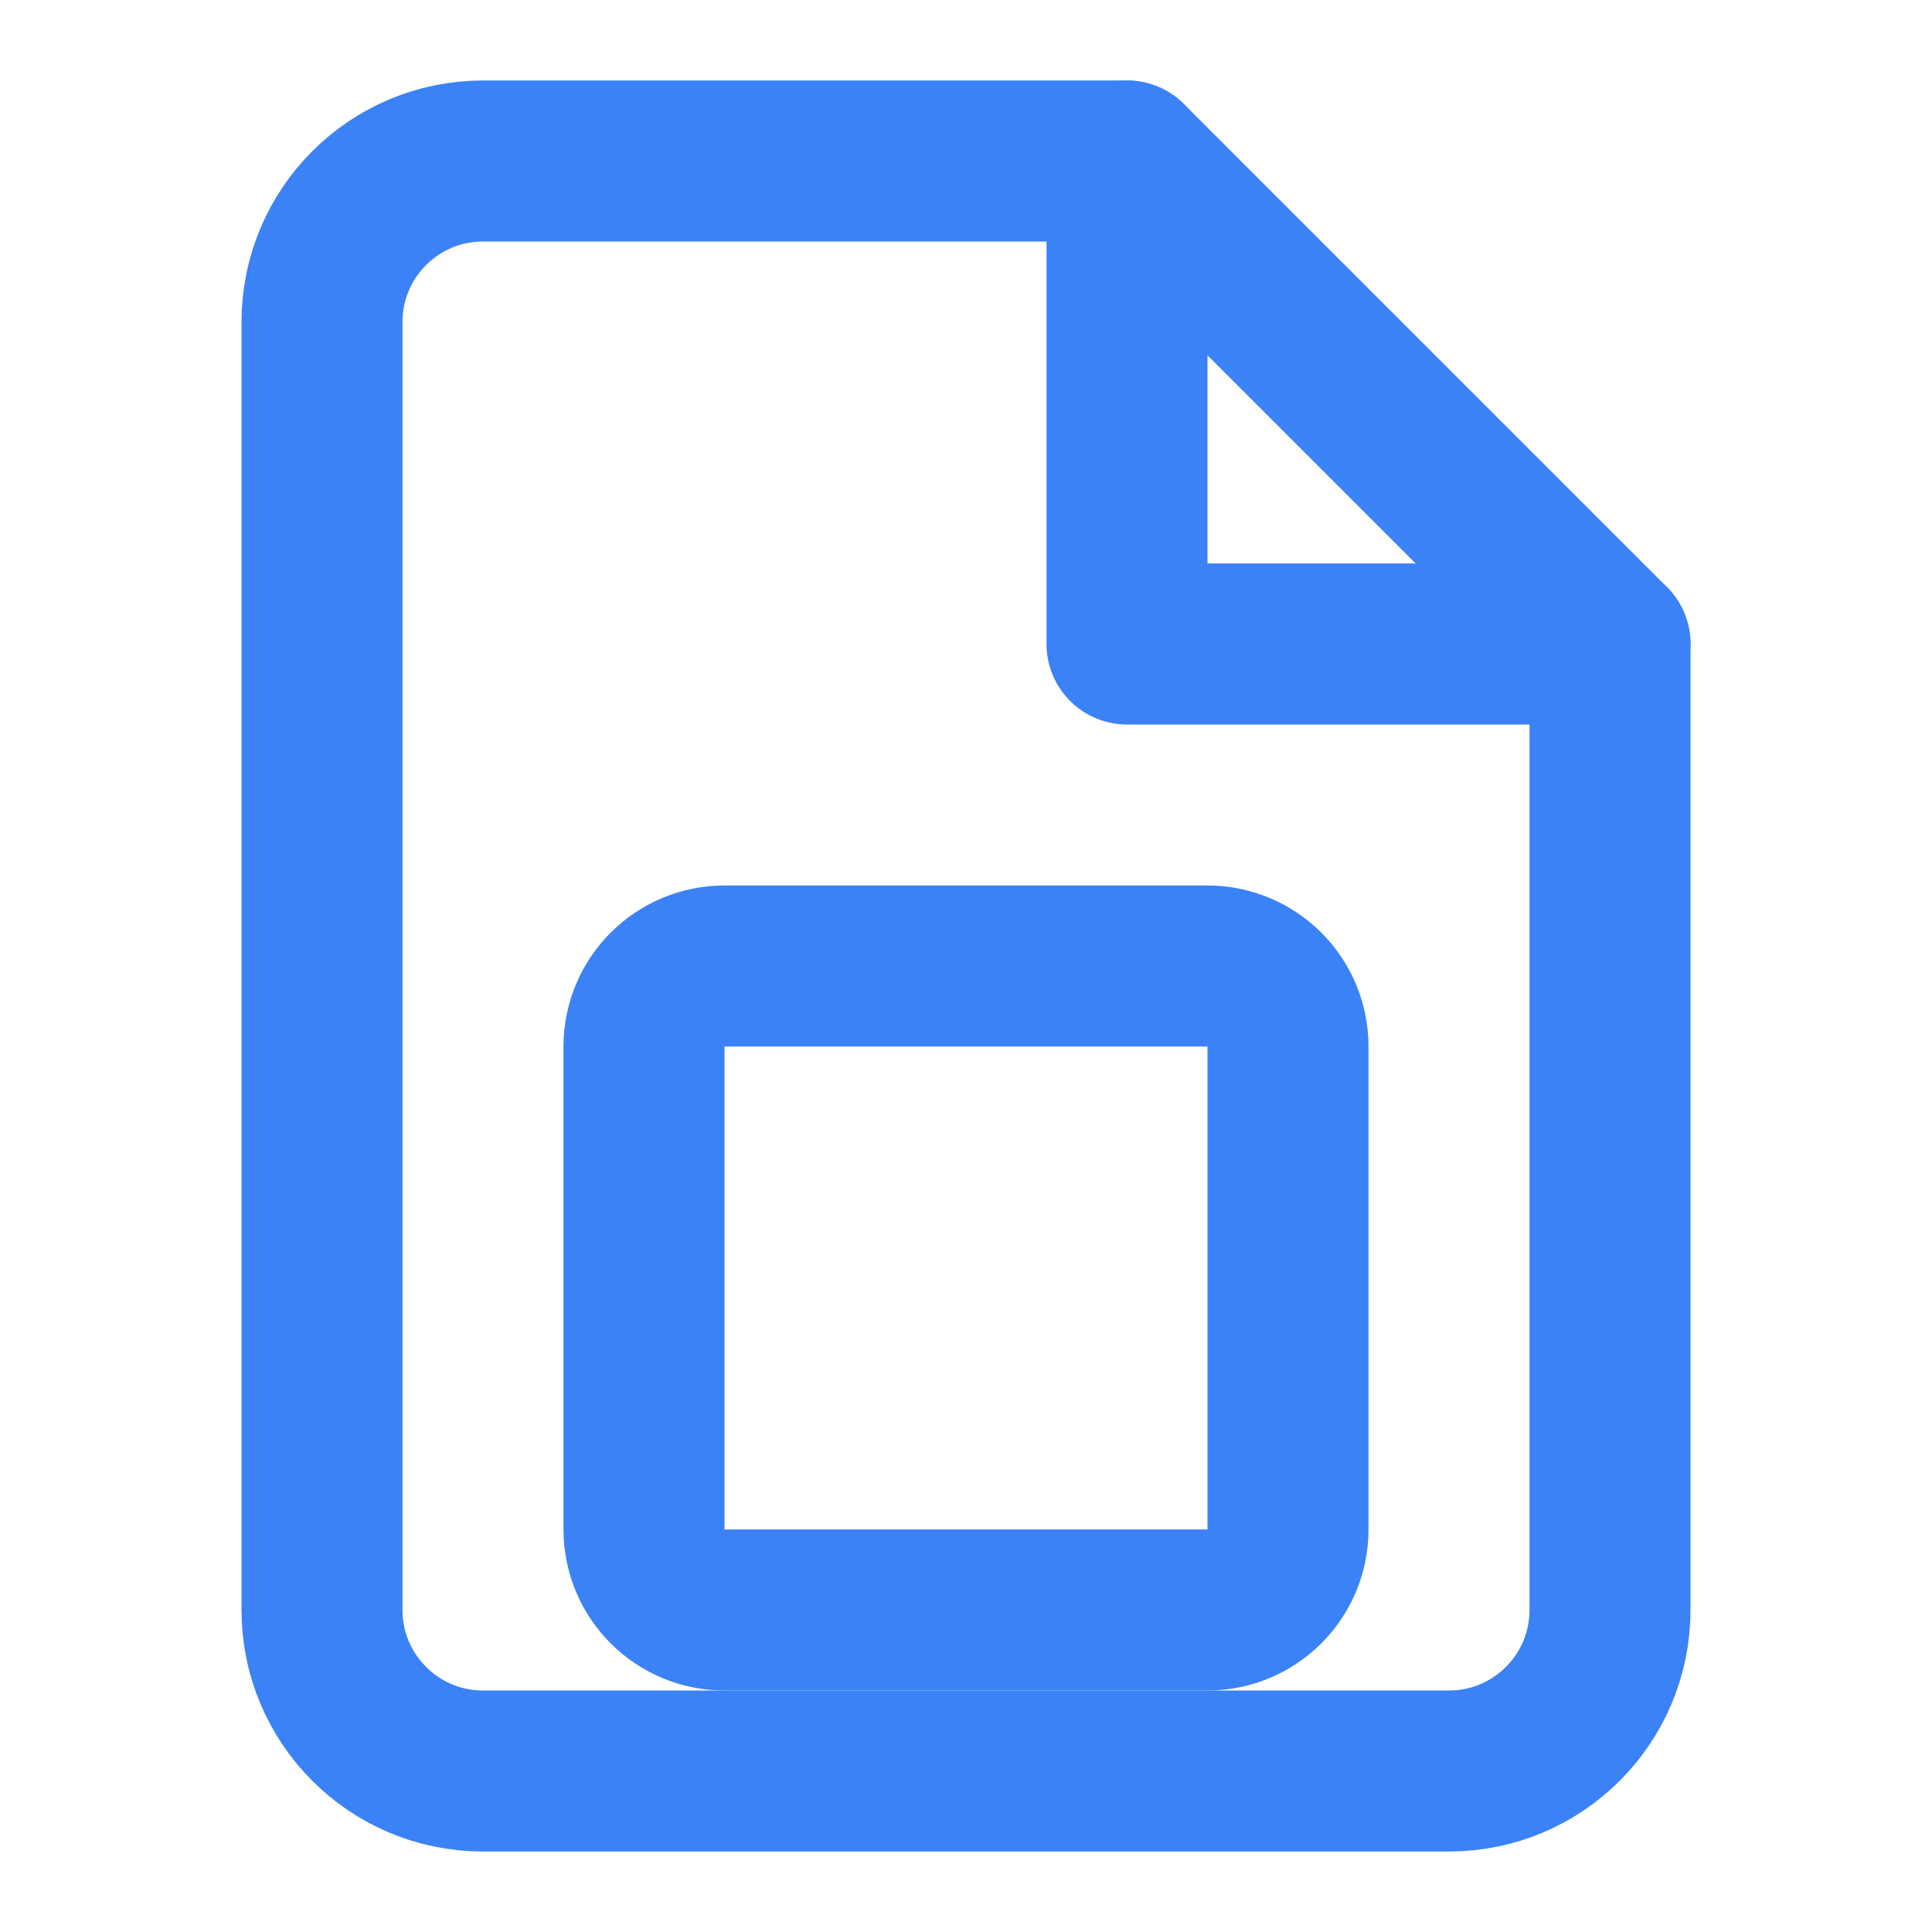
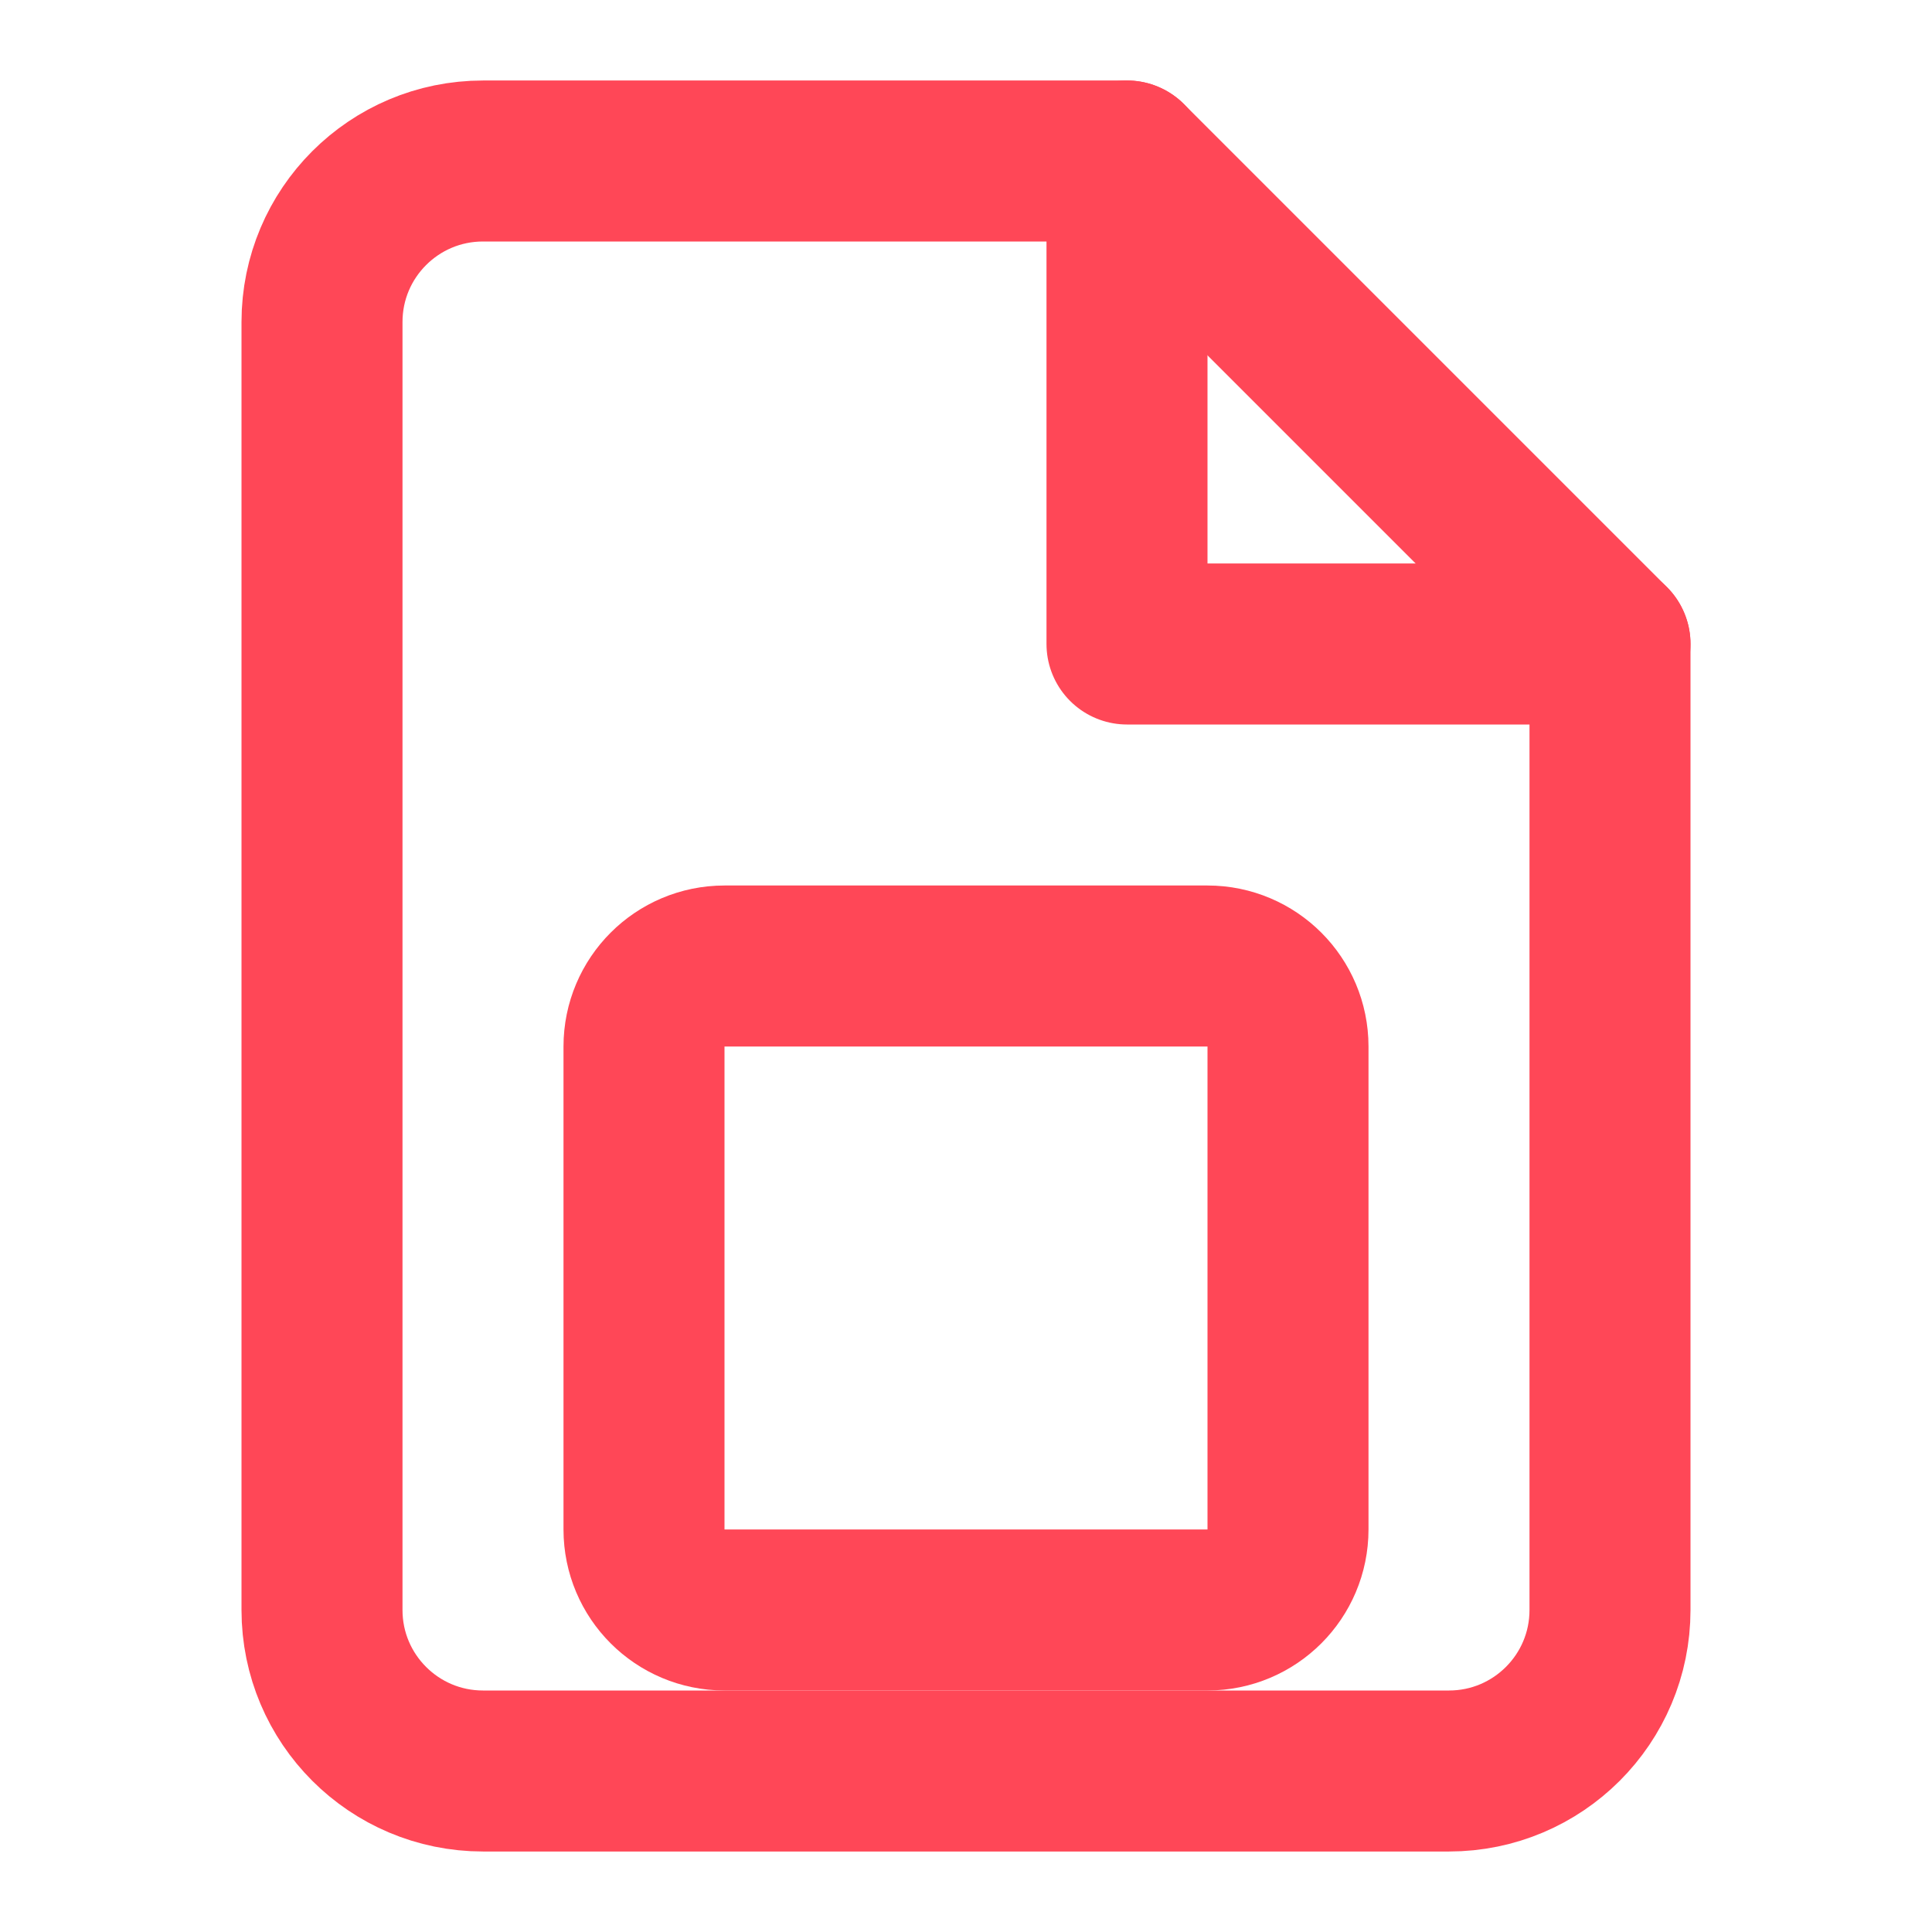
- <svg xmlns="http://www.w3.org/2000/svg" width="24" height="24" viewBox="0 0 24 24" fill="none" stroke="#3b82f6" stroke-width="2" stroke-linecap="round" stroke-linejoin="round">
+ <svg xmlns="http://www.w3.org/2000/svg" width="24" height="24" viewBox="0 0 24 24" fill="none" stroke="#ff4757" stroke-width="2" stroke-linecap="round" stroke-linejoin="round">
  <path d="M14 2H6a2 2 0 0 0-2 2v16a2 2 0 0 0 2 2h12a2 2 0 0 0 2-2V8z" />
  <polyline points="14 2 14 8 20 8" />
  <rect x="8" y="12" width="8" height="8" rx="1" />
</svg>
